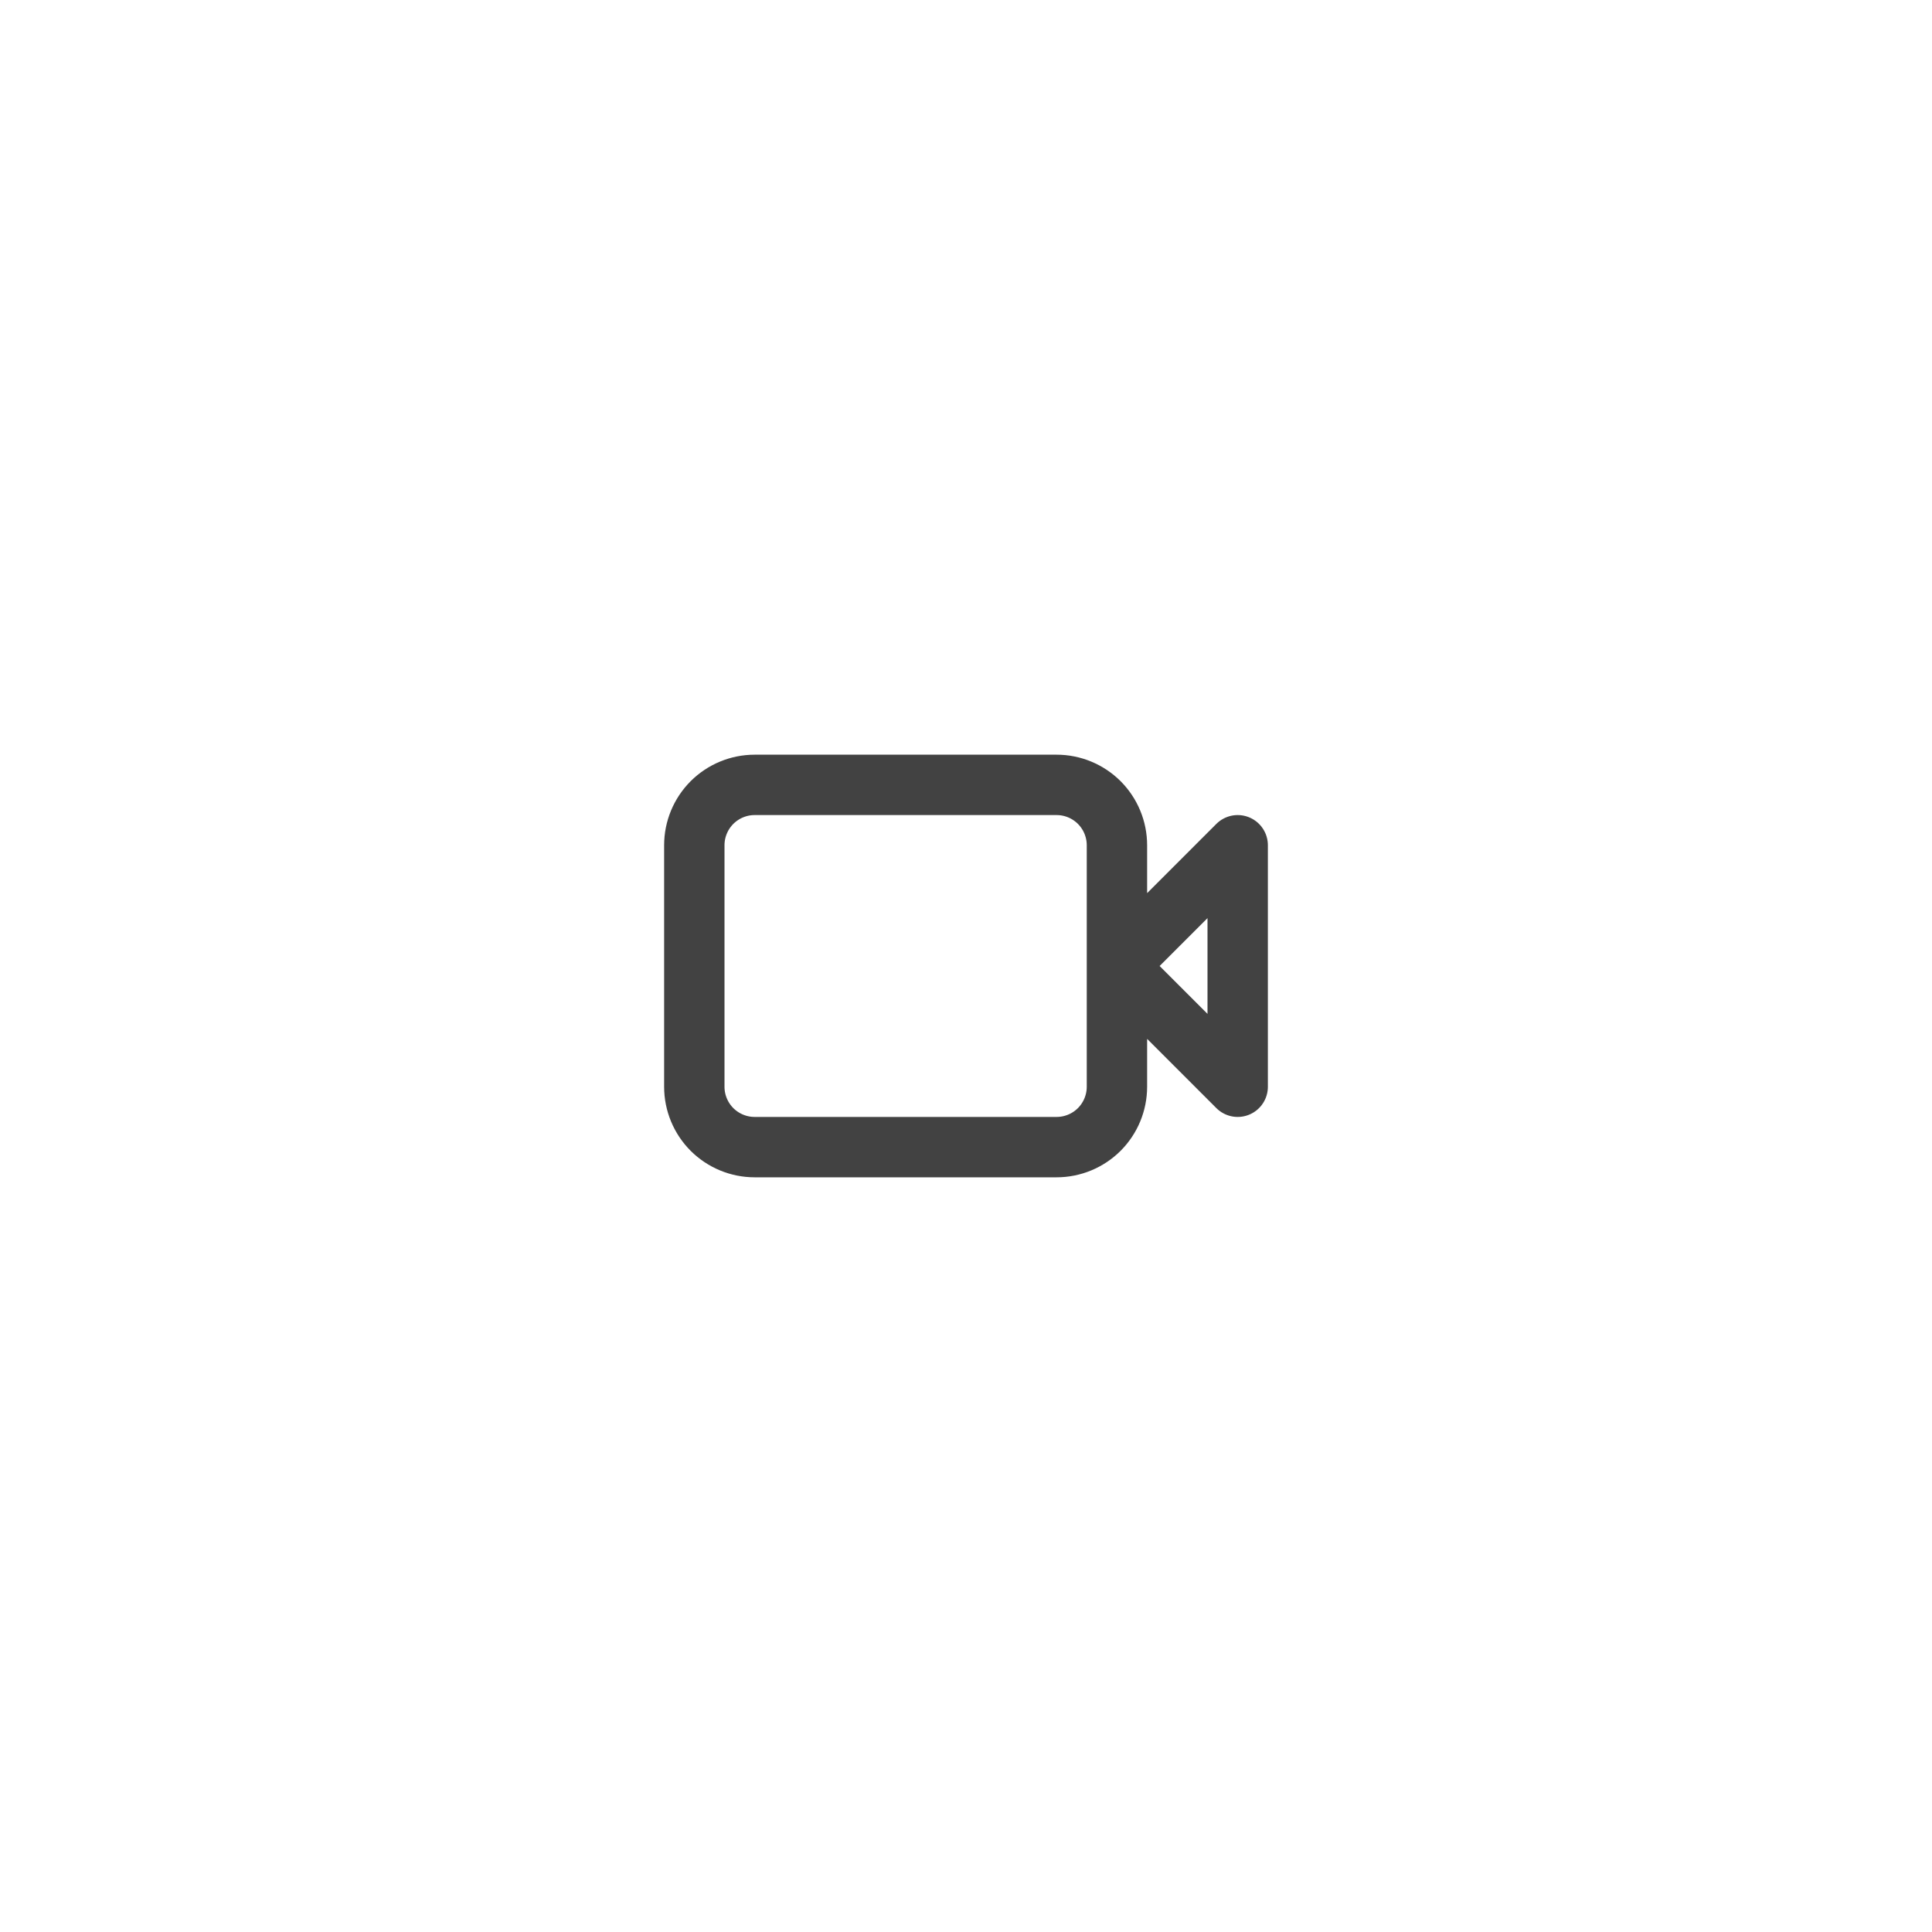
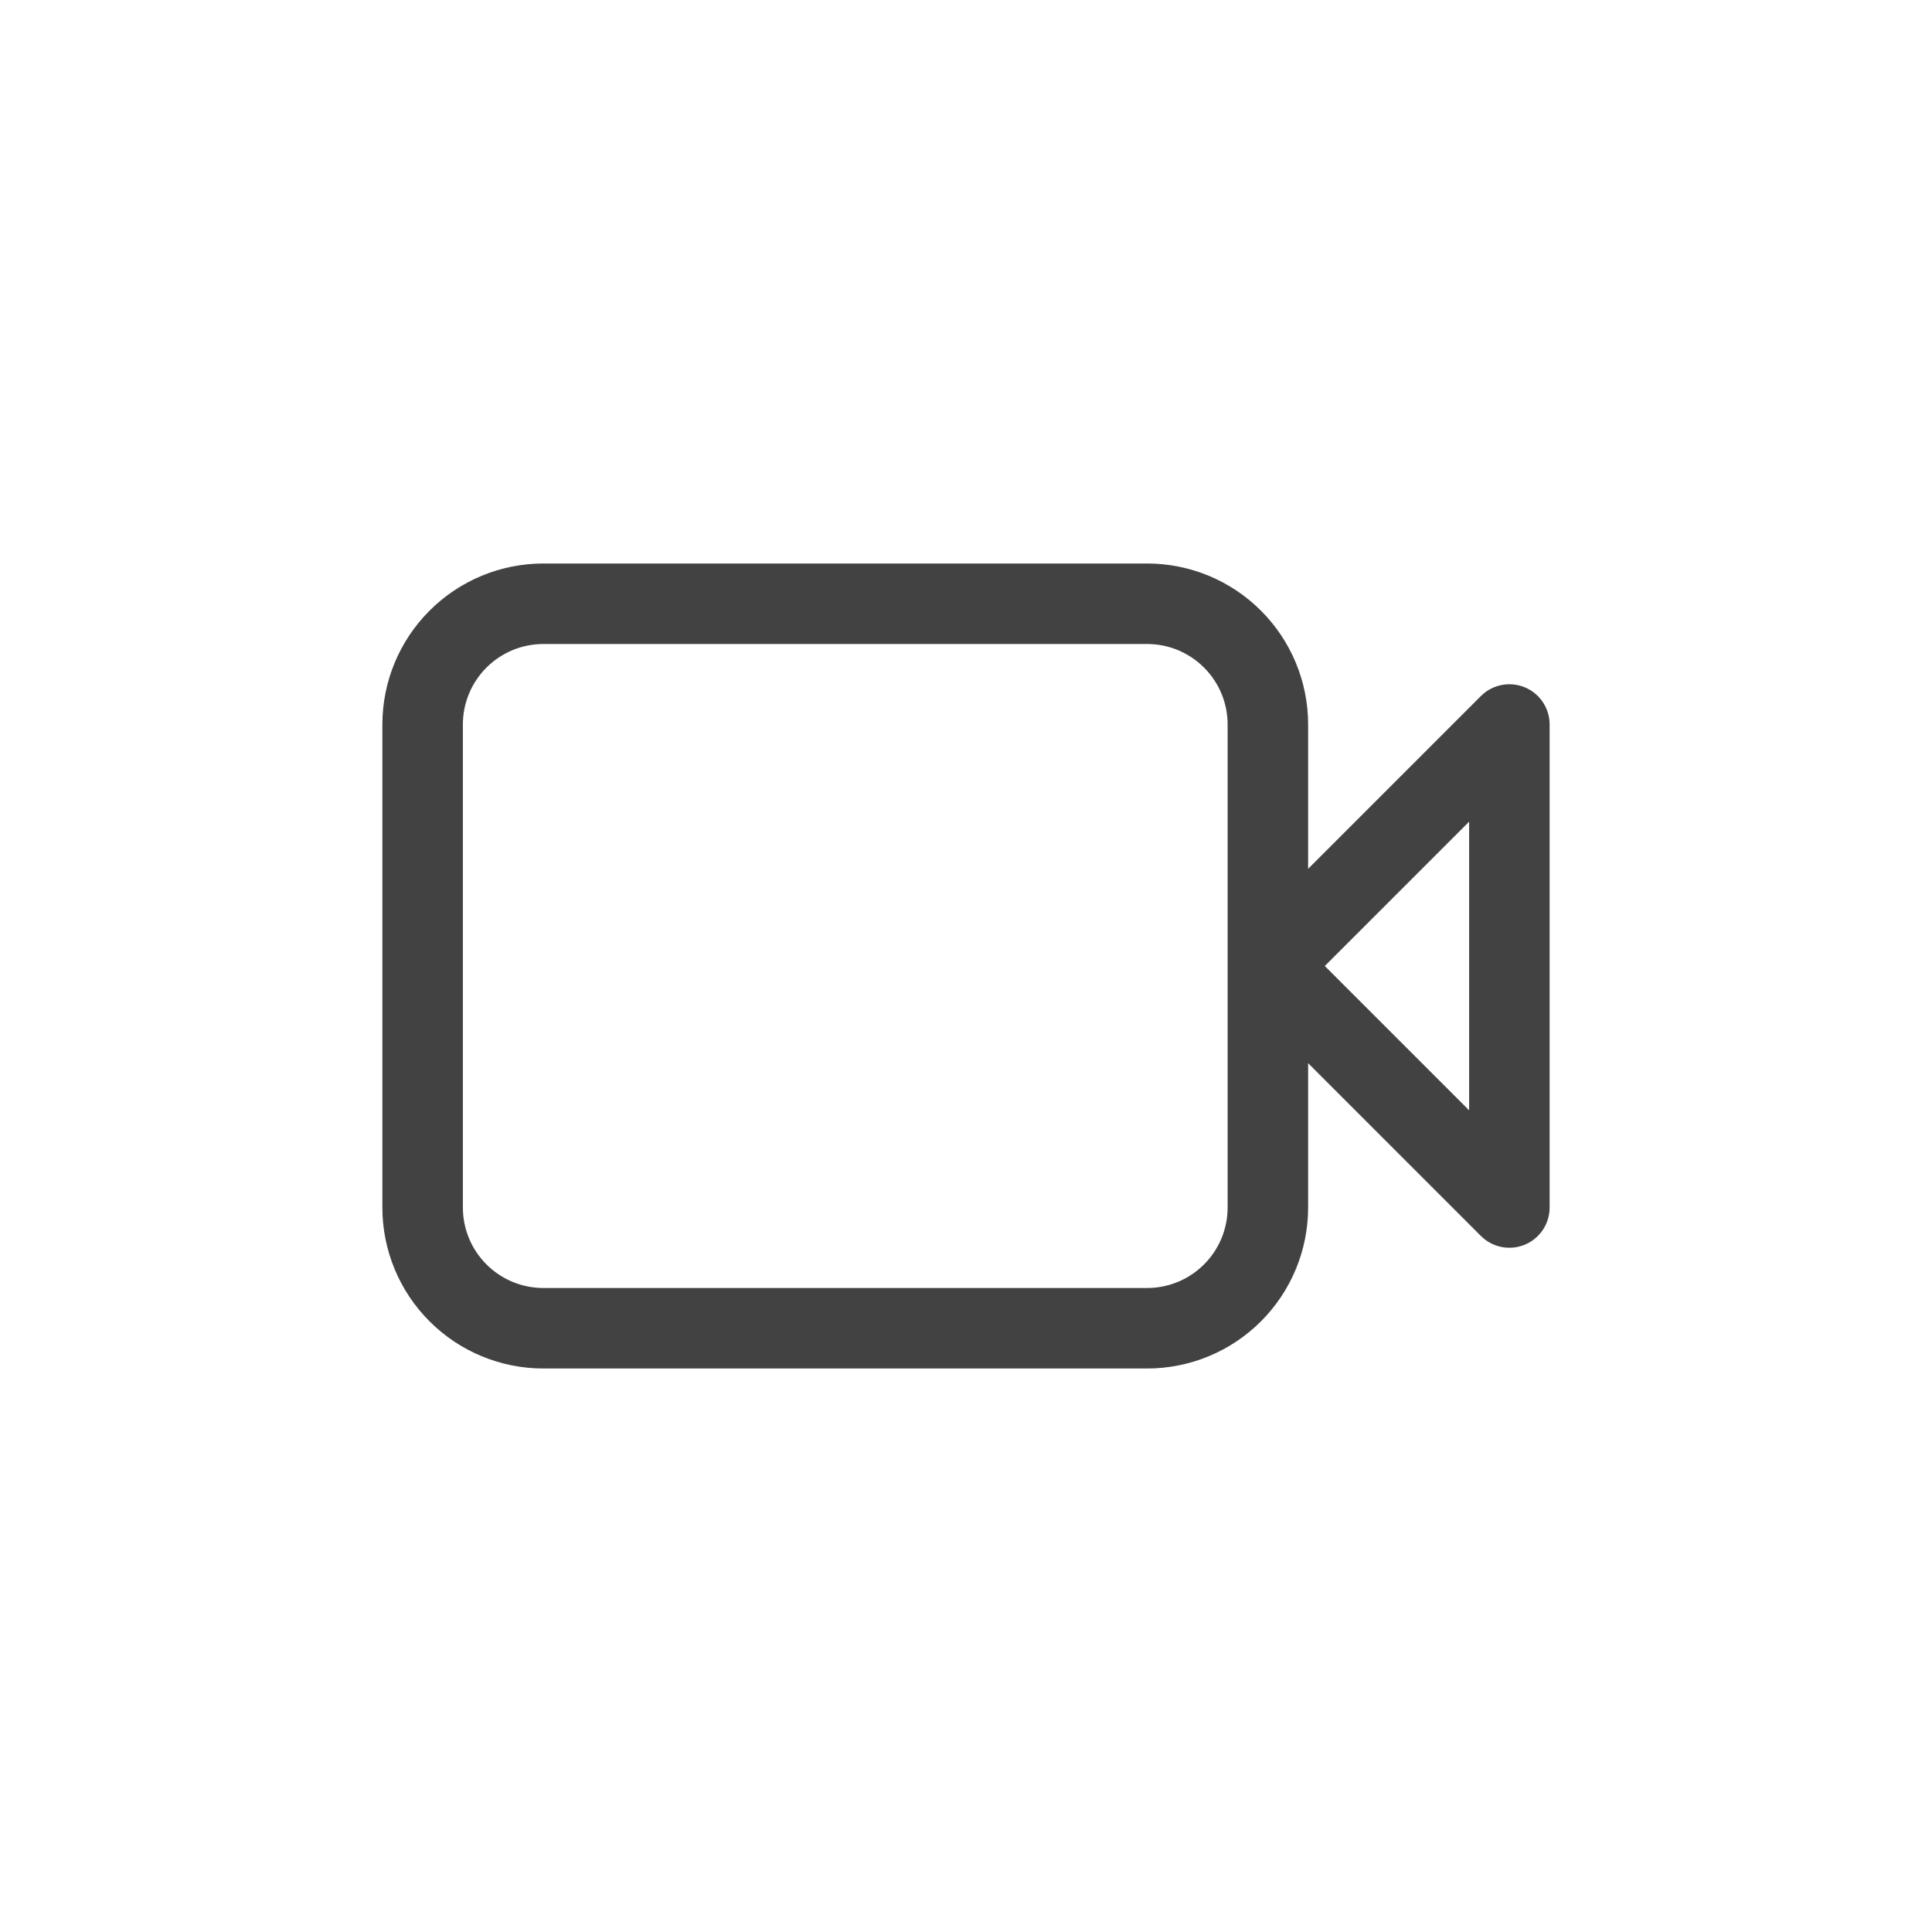
<svg xmlns="http://www.w3.org/2000/svg" width="48" height="48" viewBox="0 0 48 48" fill="none">
-   <path d="M27.75 24V21C27.75 20.602 27.592 20.221 27.311 19.939C27.029 19.658 26.648 19.5 26.25 19.5H18.75C18.352 19.5 17.971 19.658 17.689 19.939C17.408 20.221 17.25 20.602 17.25 21V27C17.25 27.398 17.408 27.779 17.689 28.061C17.971 28.342 18.352 28.5 18.75 28.5H26.25C26.648 28.5 27.029 28.342 27.311 28.061C27.592 27.779 27.75 27.398 27.75 27V24ZM27.75 24L30.75 21V27L27.75 24Z" stroke="#424242" stroke-width="1.5" stroke-linecap="round" stroke-linejoin="round" />
+   <path d="M31.5 24V18C31.5 17.204 31.184 16.441 30.621 15.879C30.059 15.316 29.296 15 28.5 15H13.5C12.704 15 11.941 15.316 11.379 15.879C10.816 16.441 10.5 17.204 10.5 18V30C10.5 30.796 10.816 31.559 11.379 32.121C11.941 32.684 12.704 33 13.5 33H28.5C29.296 33 30.059 32.684 30.621 32.121C31.184 31.559 31.5 30.796 31.5 30V24ZM31.5 24L37.5 18V30L31.5 24Z" stroke="#424242" stroke-width="2" stroke-linecap="round" stroke-linejoin="round" />
</svg>
